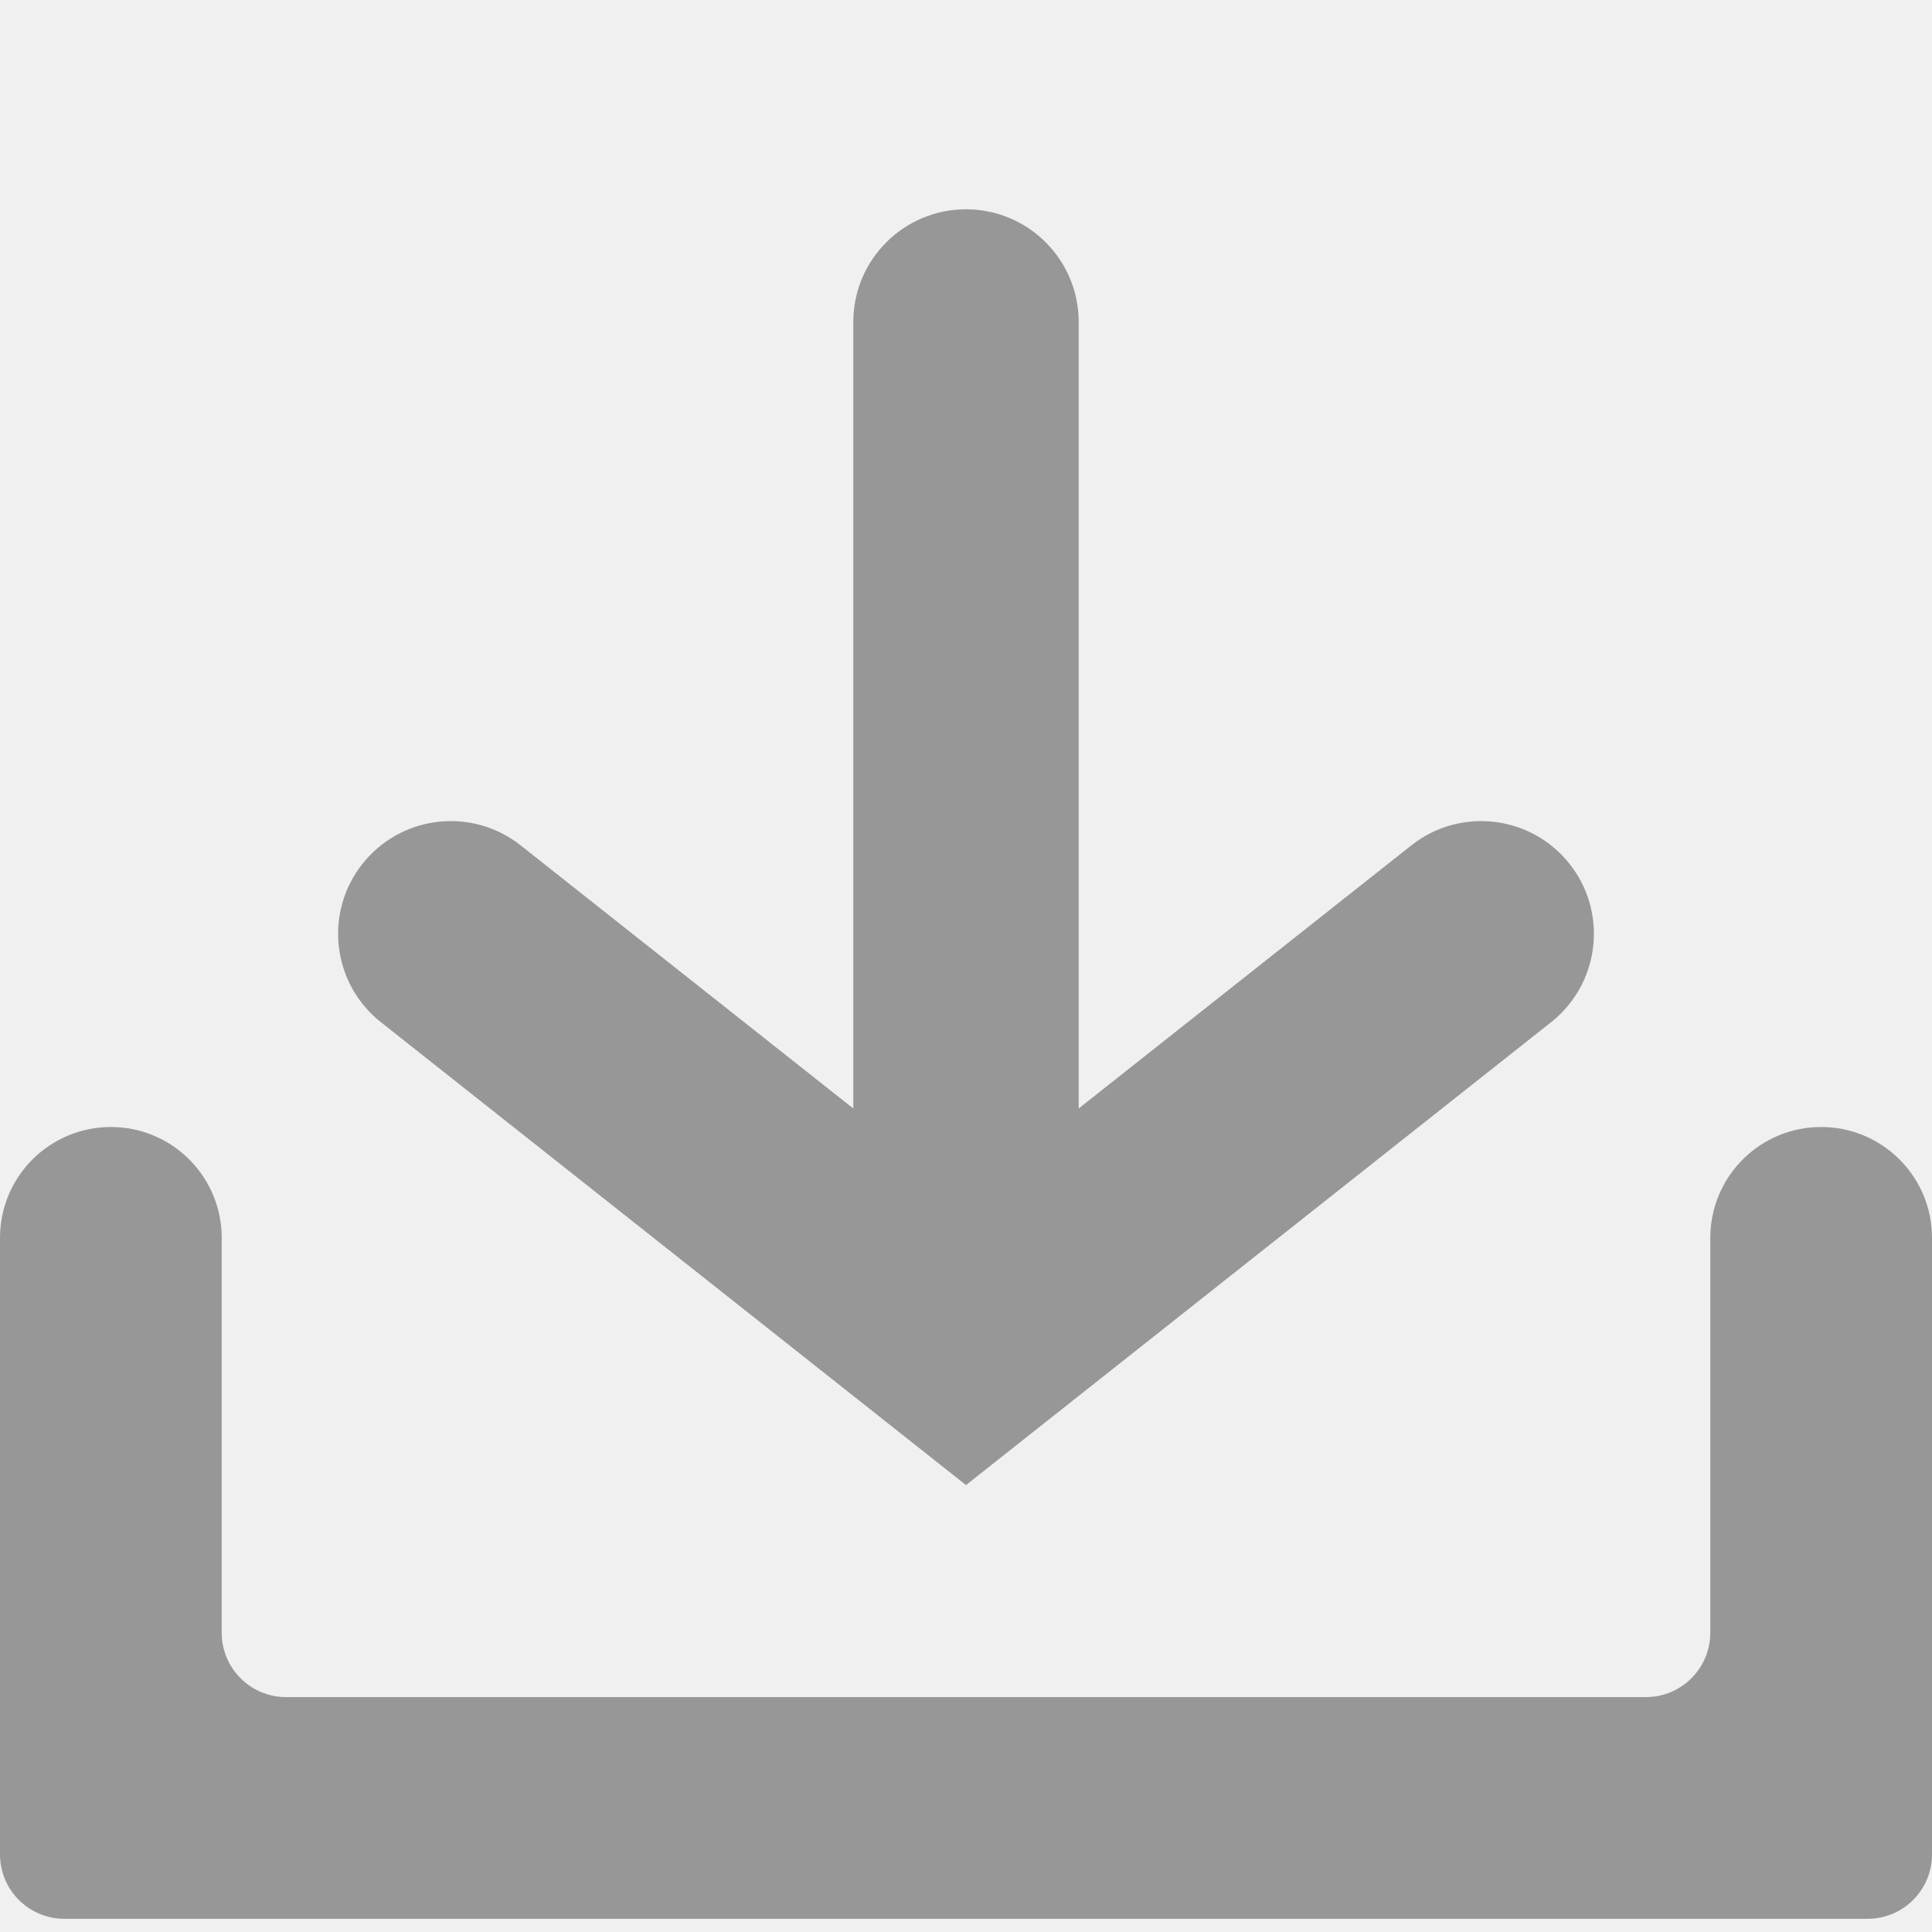
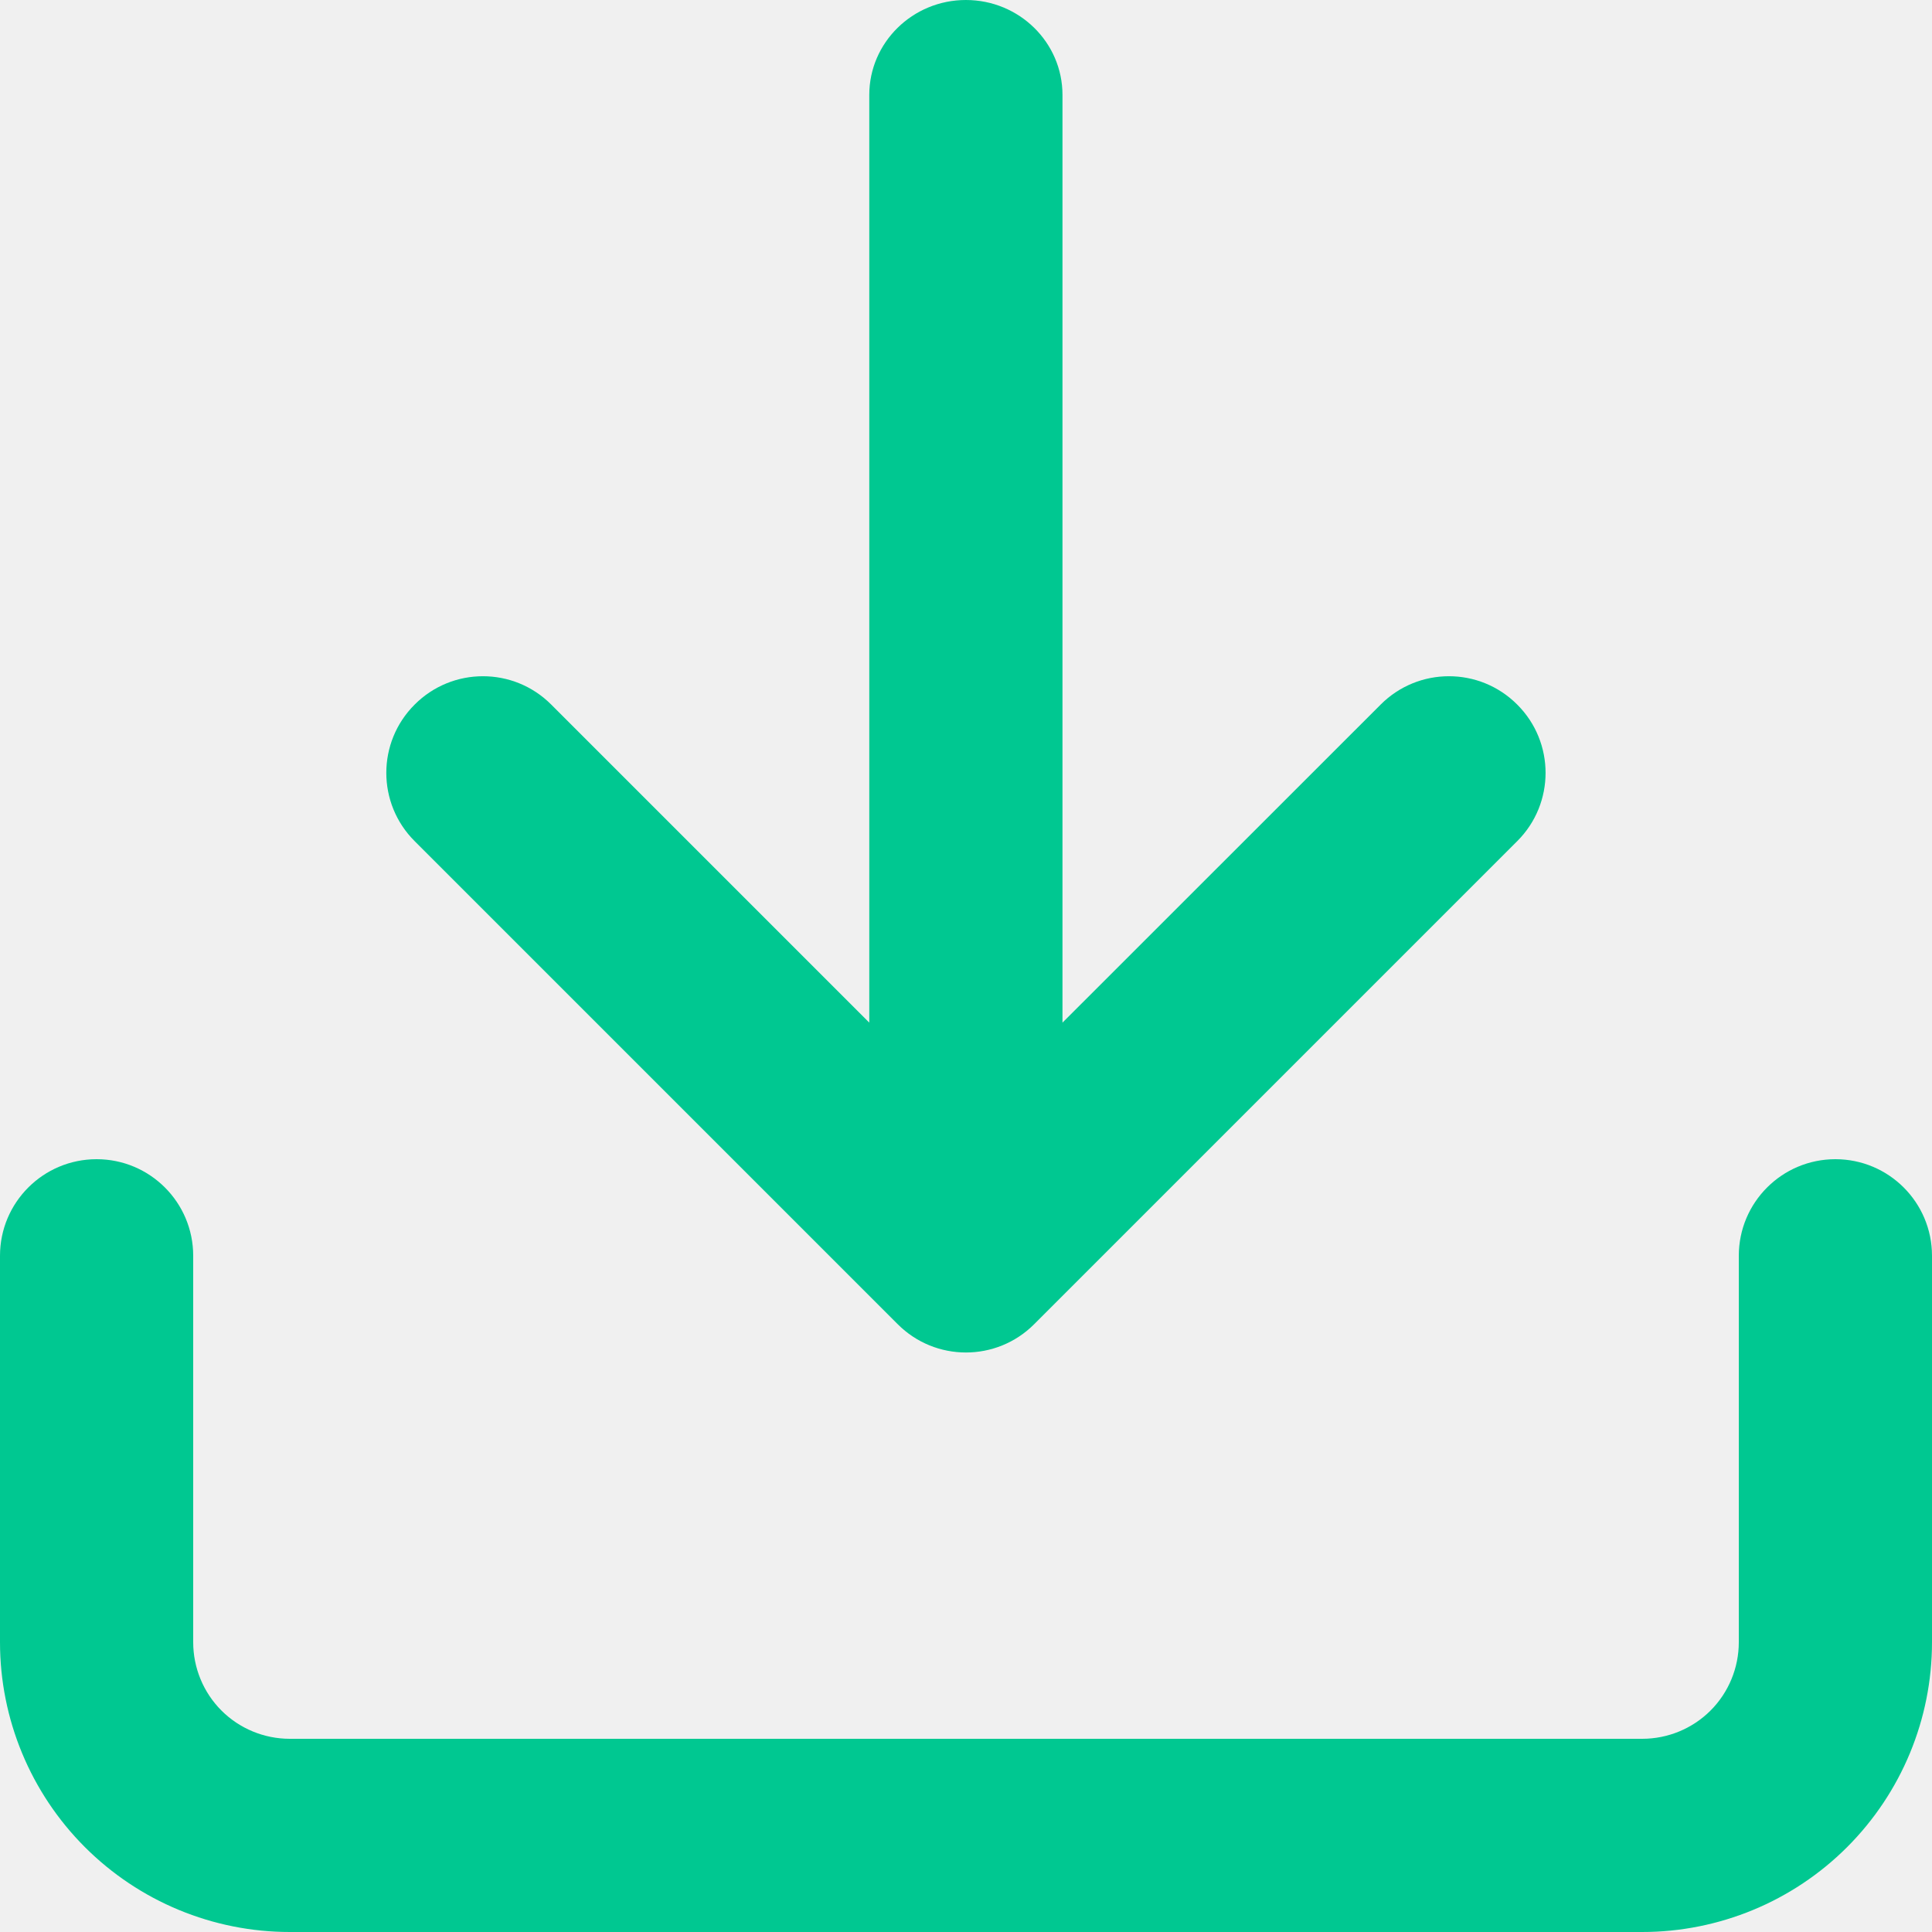
- <svg xmlns="http://www.w3.org/2000/svg" xmlns:xlink="http://www.w3.org/1999/xlink" width="60px" height="60px" viewBox="0 0 60 60" version="1.1">
-   <defs>
-     <path d="M56.557,35 C58.395,35 59.897,36.44 59.995,38.254 L60,38.443 L60,57.59 C60,58.695 59.105,59.59 58,59.59 L2,59.59 C0.895,59.59 1.3527075e-16,58.695 0,57.59 L0,38.443 C0,36.541 1.541,35 3.443,35 C5.281,35 6.782,36.44 6.88,38.254 L6.885,38.443 L6.885,50.705 C6.885,51.809 7.781,52.705 8.885,52.705 L51.115,52.705 C52.219,52.705 53.115,51.809 53.115,50.705 L53.115,38.443 C53.115,36.605 54.555,35.103 56.368,35.005 L56.557,35 Z M30,6.5 C31.869,6.5 33.395,7.964 33.495,9.808 L33.5,10 L33.5,34.424 L43.829,26.255 C45.345,25.056 47.546,25.313 48.745,26.829 C49.903,28.292 49.703,30.395 48.324,31.617 L48.171,31.745 L30,46.12 L11.829,31.745 C10.313,30.546 10.056,28.345 11.255,26.829 C12.413,25.365 14.505,25.075 16.012,26.136 L16.171,26.255 L26.5,34.425 L26.5,10 C26.5,8.067 28.067,6.5 30,6.5 Z" id="path-11" />
-   </defs>
-   <g id="download" stroke="none" stroke-width="1" fill="none" fill-rule="evenodd">
-     <mask id="mask-22" fill="white">
-       <use xlink:href="#path-11" />
-     </mask>
-     <use id="Combined-Shape" fill="#979797" fill-rule="nonzero" xlink:href="#path-11" />
-   </g>
+ <svg xmlns="http://www.w3.org/2000/svg" width="16" height="16" viewBox="0 0 16 16" fill="none">
+   <path fill-rule="evenodd" clip-rule="evenodd" d="M7.199 8.469L7.199 0.786C7.199 0.352 7.558 -3.86244e-08 7.999 0C8.441 3.86262e-08 8.799 0.352 8.799 0.786L8.799 8.469L11.434 5.835C11.746 5.522 12.253 5.522 12.565 5.835C12.878 6.147 12.878 6.654 12.565 6.966L8.565 10.966C8.253 11.279 7.746 11.279 7.434 10.966L3.434 6.966C3.121 6.654 3.121 6.147 3.434 5.835C3.746 5.522 4.253 5.522 4.565 5.835L7.199 8.469ZM0.8 9.6C1.242 9.6 1.6 9.958 1.6 10.4V13.6C1.6 13.812 1.684 14.016 1.834 14.166C1.984 14.316 2.188 14.4 2.4 14.4H13.6C13.812 14.4 14.016 14.316 14.166 14.166C14.316 14.016 14.4 13.812 14.4 13.6V10.4C14.4 9.958 14.758 9.6 15.2 9.6C15.642 9.6 16 9.958 16 10.4V13.6C16 14.237 15.747 14.847 15.297 15.297C14.847 15.747 14.236 16 13.6 16H2.4C1.763 16 1.153 15.747 0.703 15.297C0.253 14.847 0 14.237 0 13.6V10.4C0 9.958 0.358 9.6 0.8 9.6Z" fill="#00C891" />
</svg>
